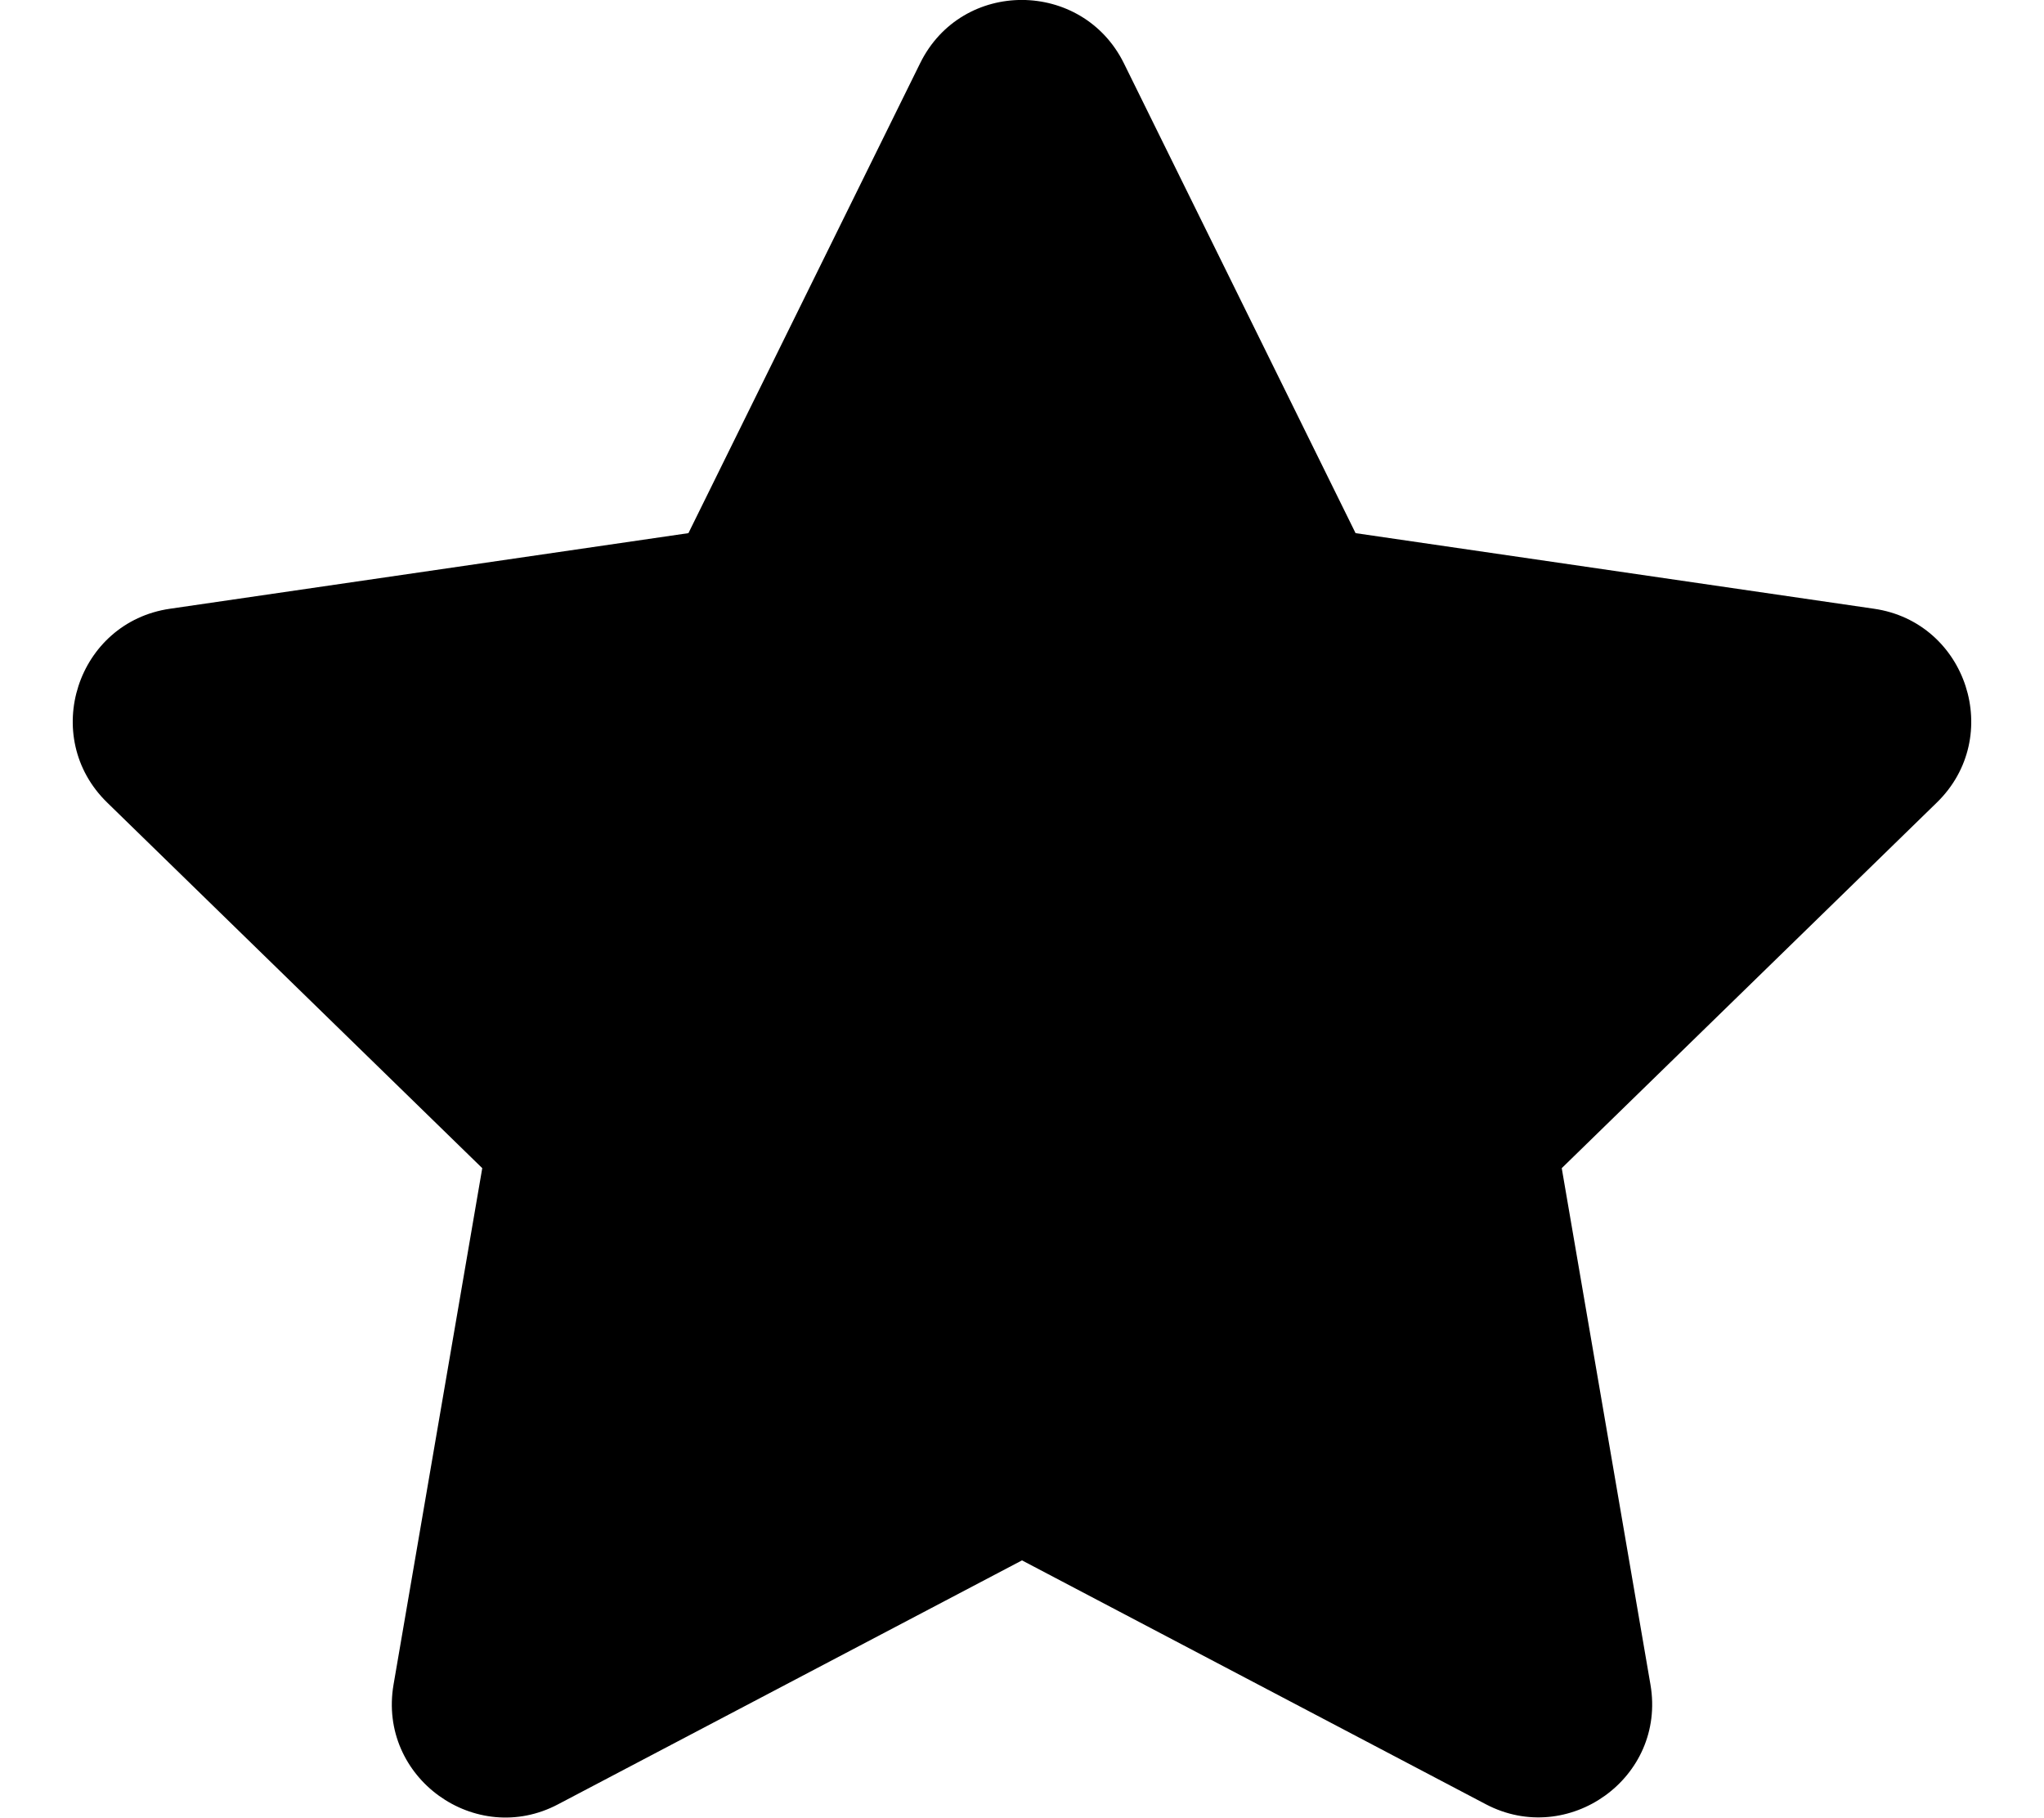
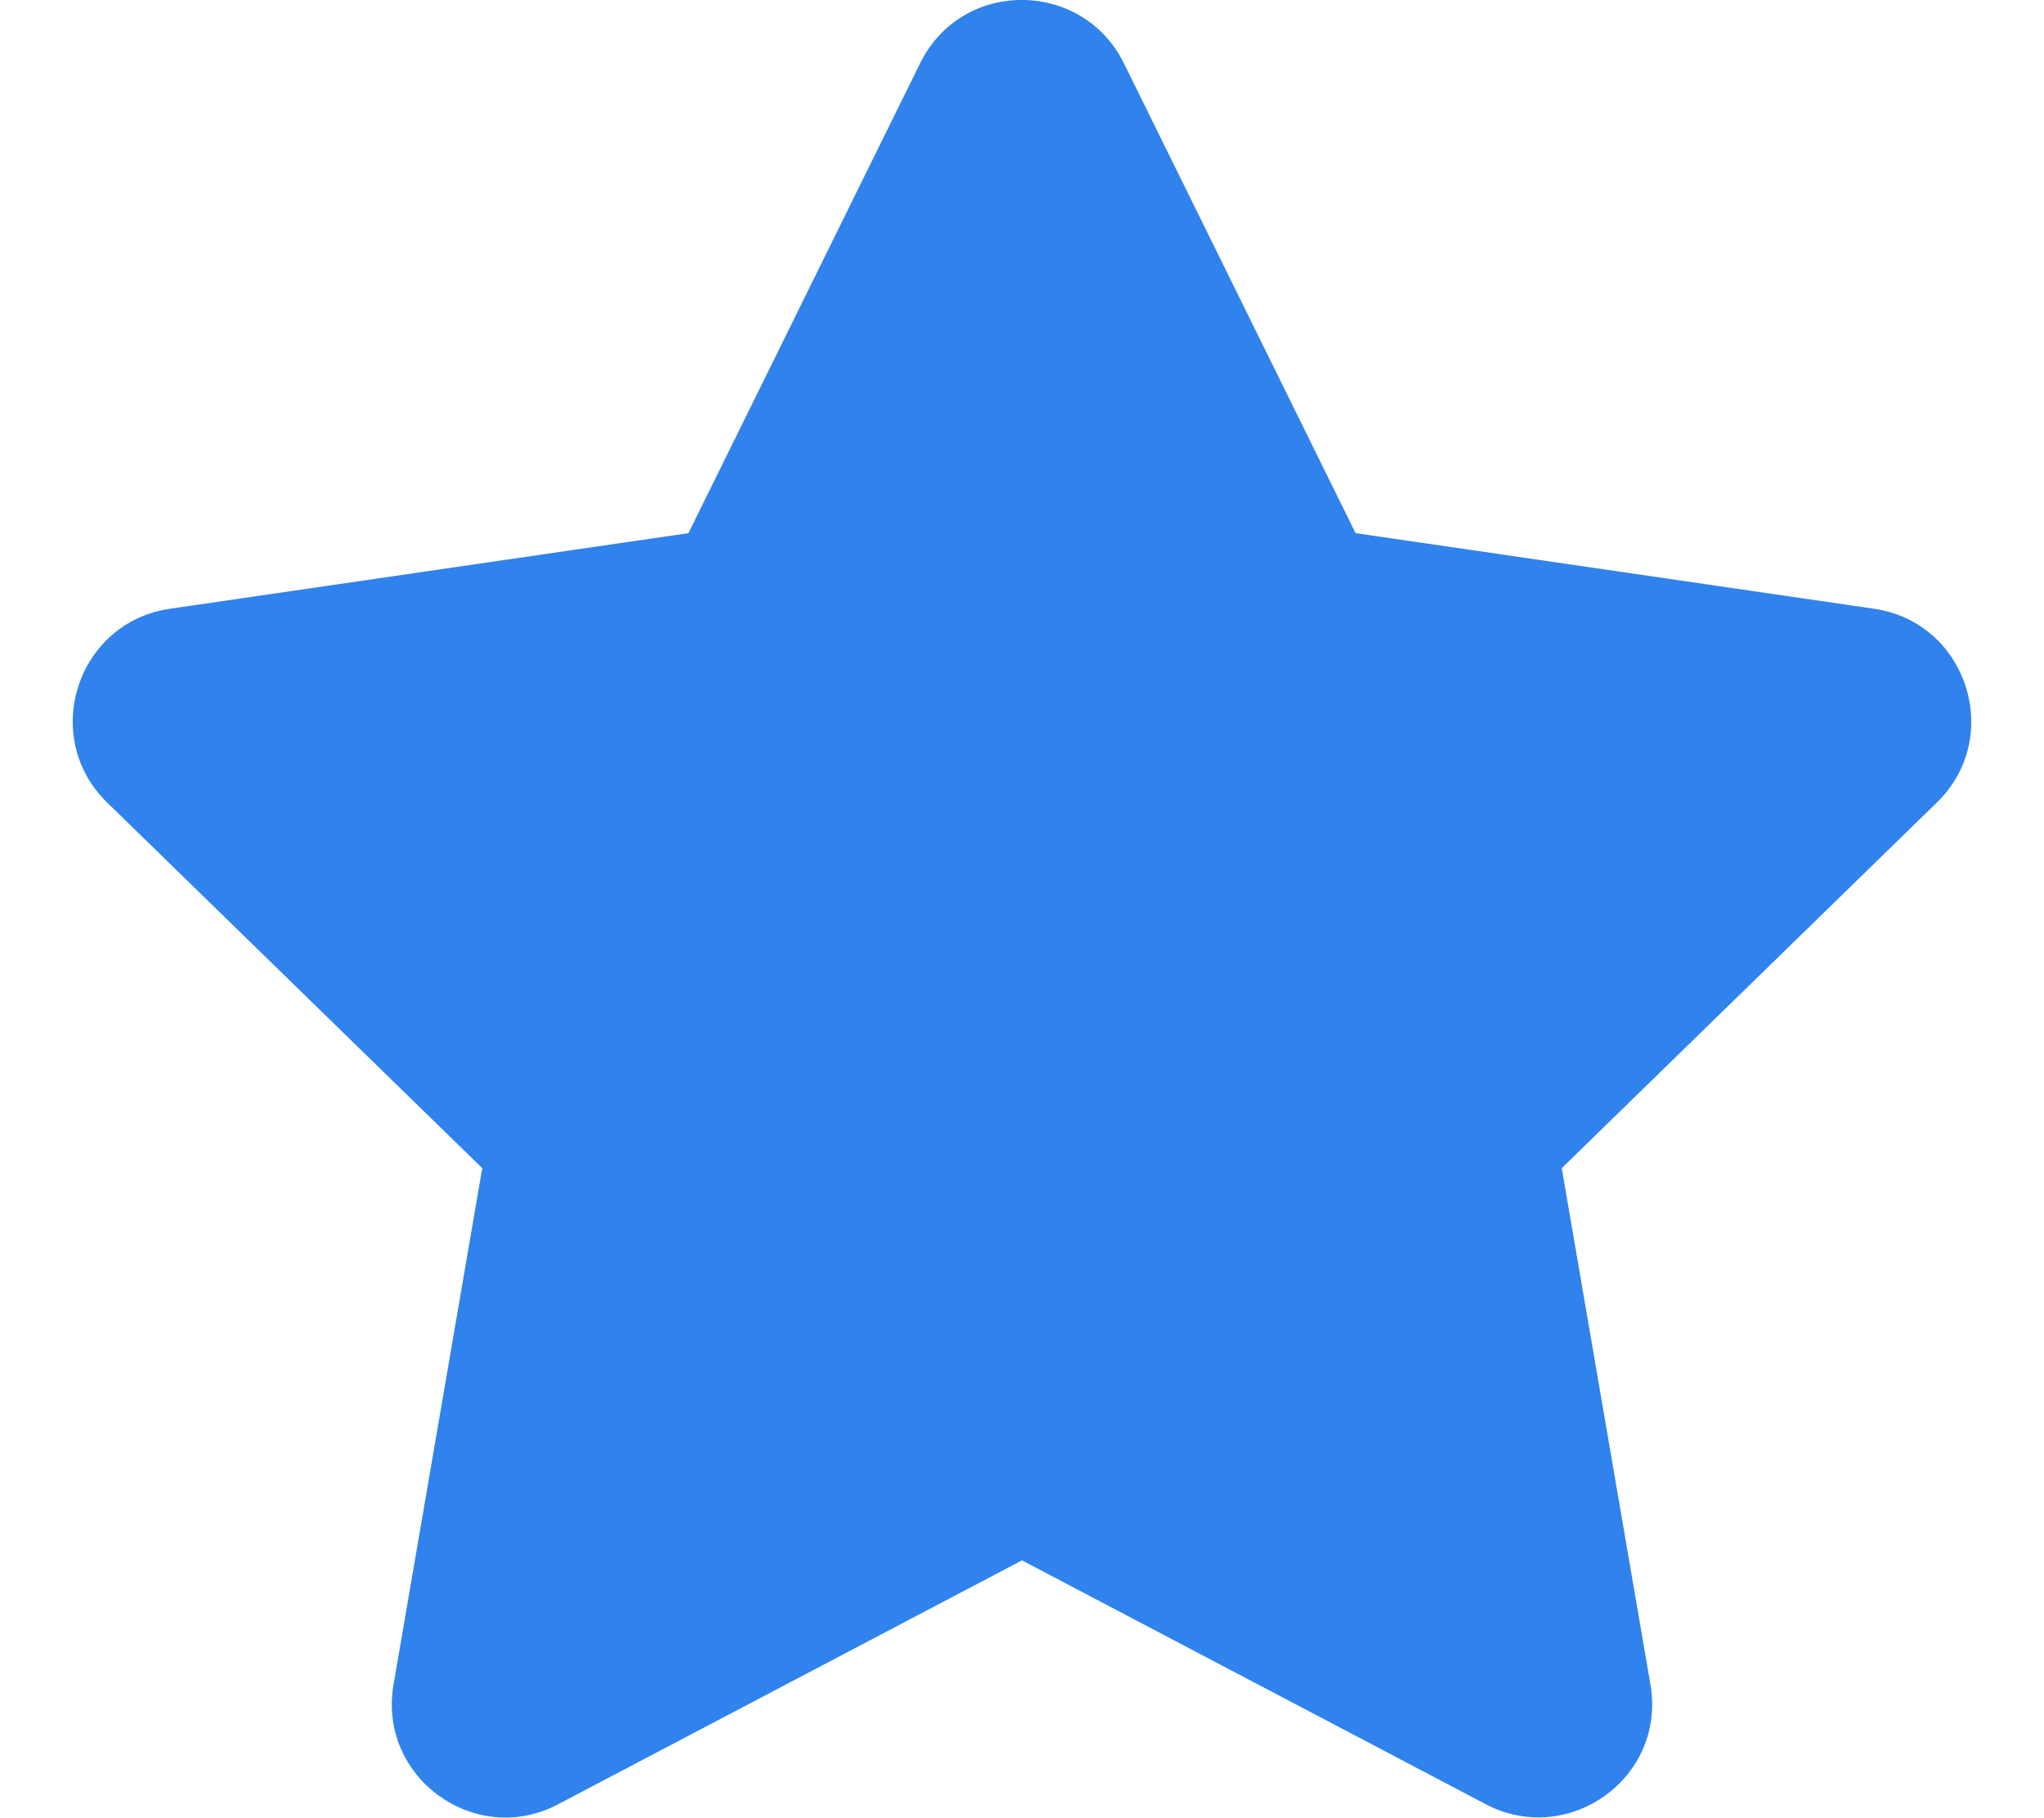
<svg xmlns="http://www.w3.org/2000/svg" aria-hidden="true" focusable="false" data-prefix="fas" data-icon="star" class="svg-inline--fa fa-star fa-w-18" role="img" viewBox="0 0 576 512">
-   <path fill="currentColor" d="M259.3 17.8L194 150.2 47.9 171.5c-26.2 3.8-36.7 36.1-17.7 54.6l105.7 103-25 145.5c-4.5 26.3 23.2 46 46.4 33.7L288 439.6l130.7 68.7c23.2 12.2 50.9-7.4 46.4-33.7l-25-145.5 105.7-103c19-18.5 8.5-50.8-17.7-54.6L382 150.2 316.7 17.8c-11.7-23.6-45.6-23.9-57.4 0z" />
+   <path fill="#3082ed" d="M259.3 17.8L194 150.2 47.9 171.5c-26.2 3.8-36.7 36.1-17.7 54.6l105.7 103-25 145.5c-4.5 26.3 23.2 46 46.4 33.7L288 439.6l130.7 68.7c23.2 12.2 50.9-7.4 46.4-33.7l-25-145.5 105.7-103c19-18.5 8.5-50.8-17.7-54.6L382 150.2 316.7 17.8c-11.7-23.6-45.6-23.9-57.4 0z" />
</svg>
